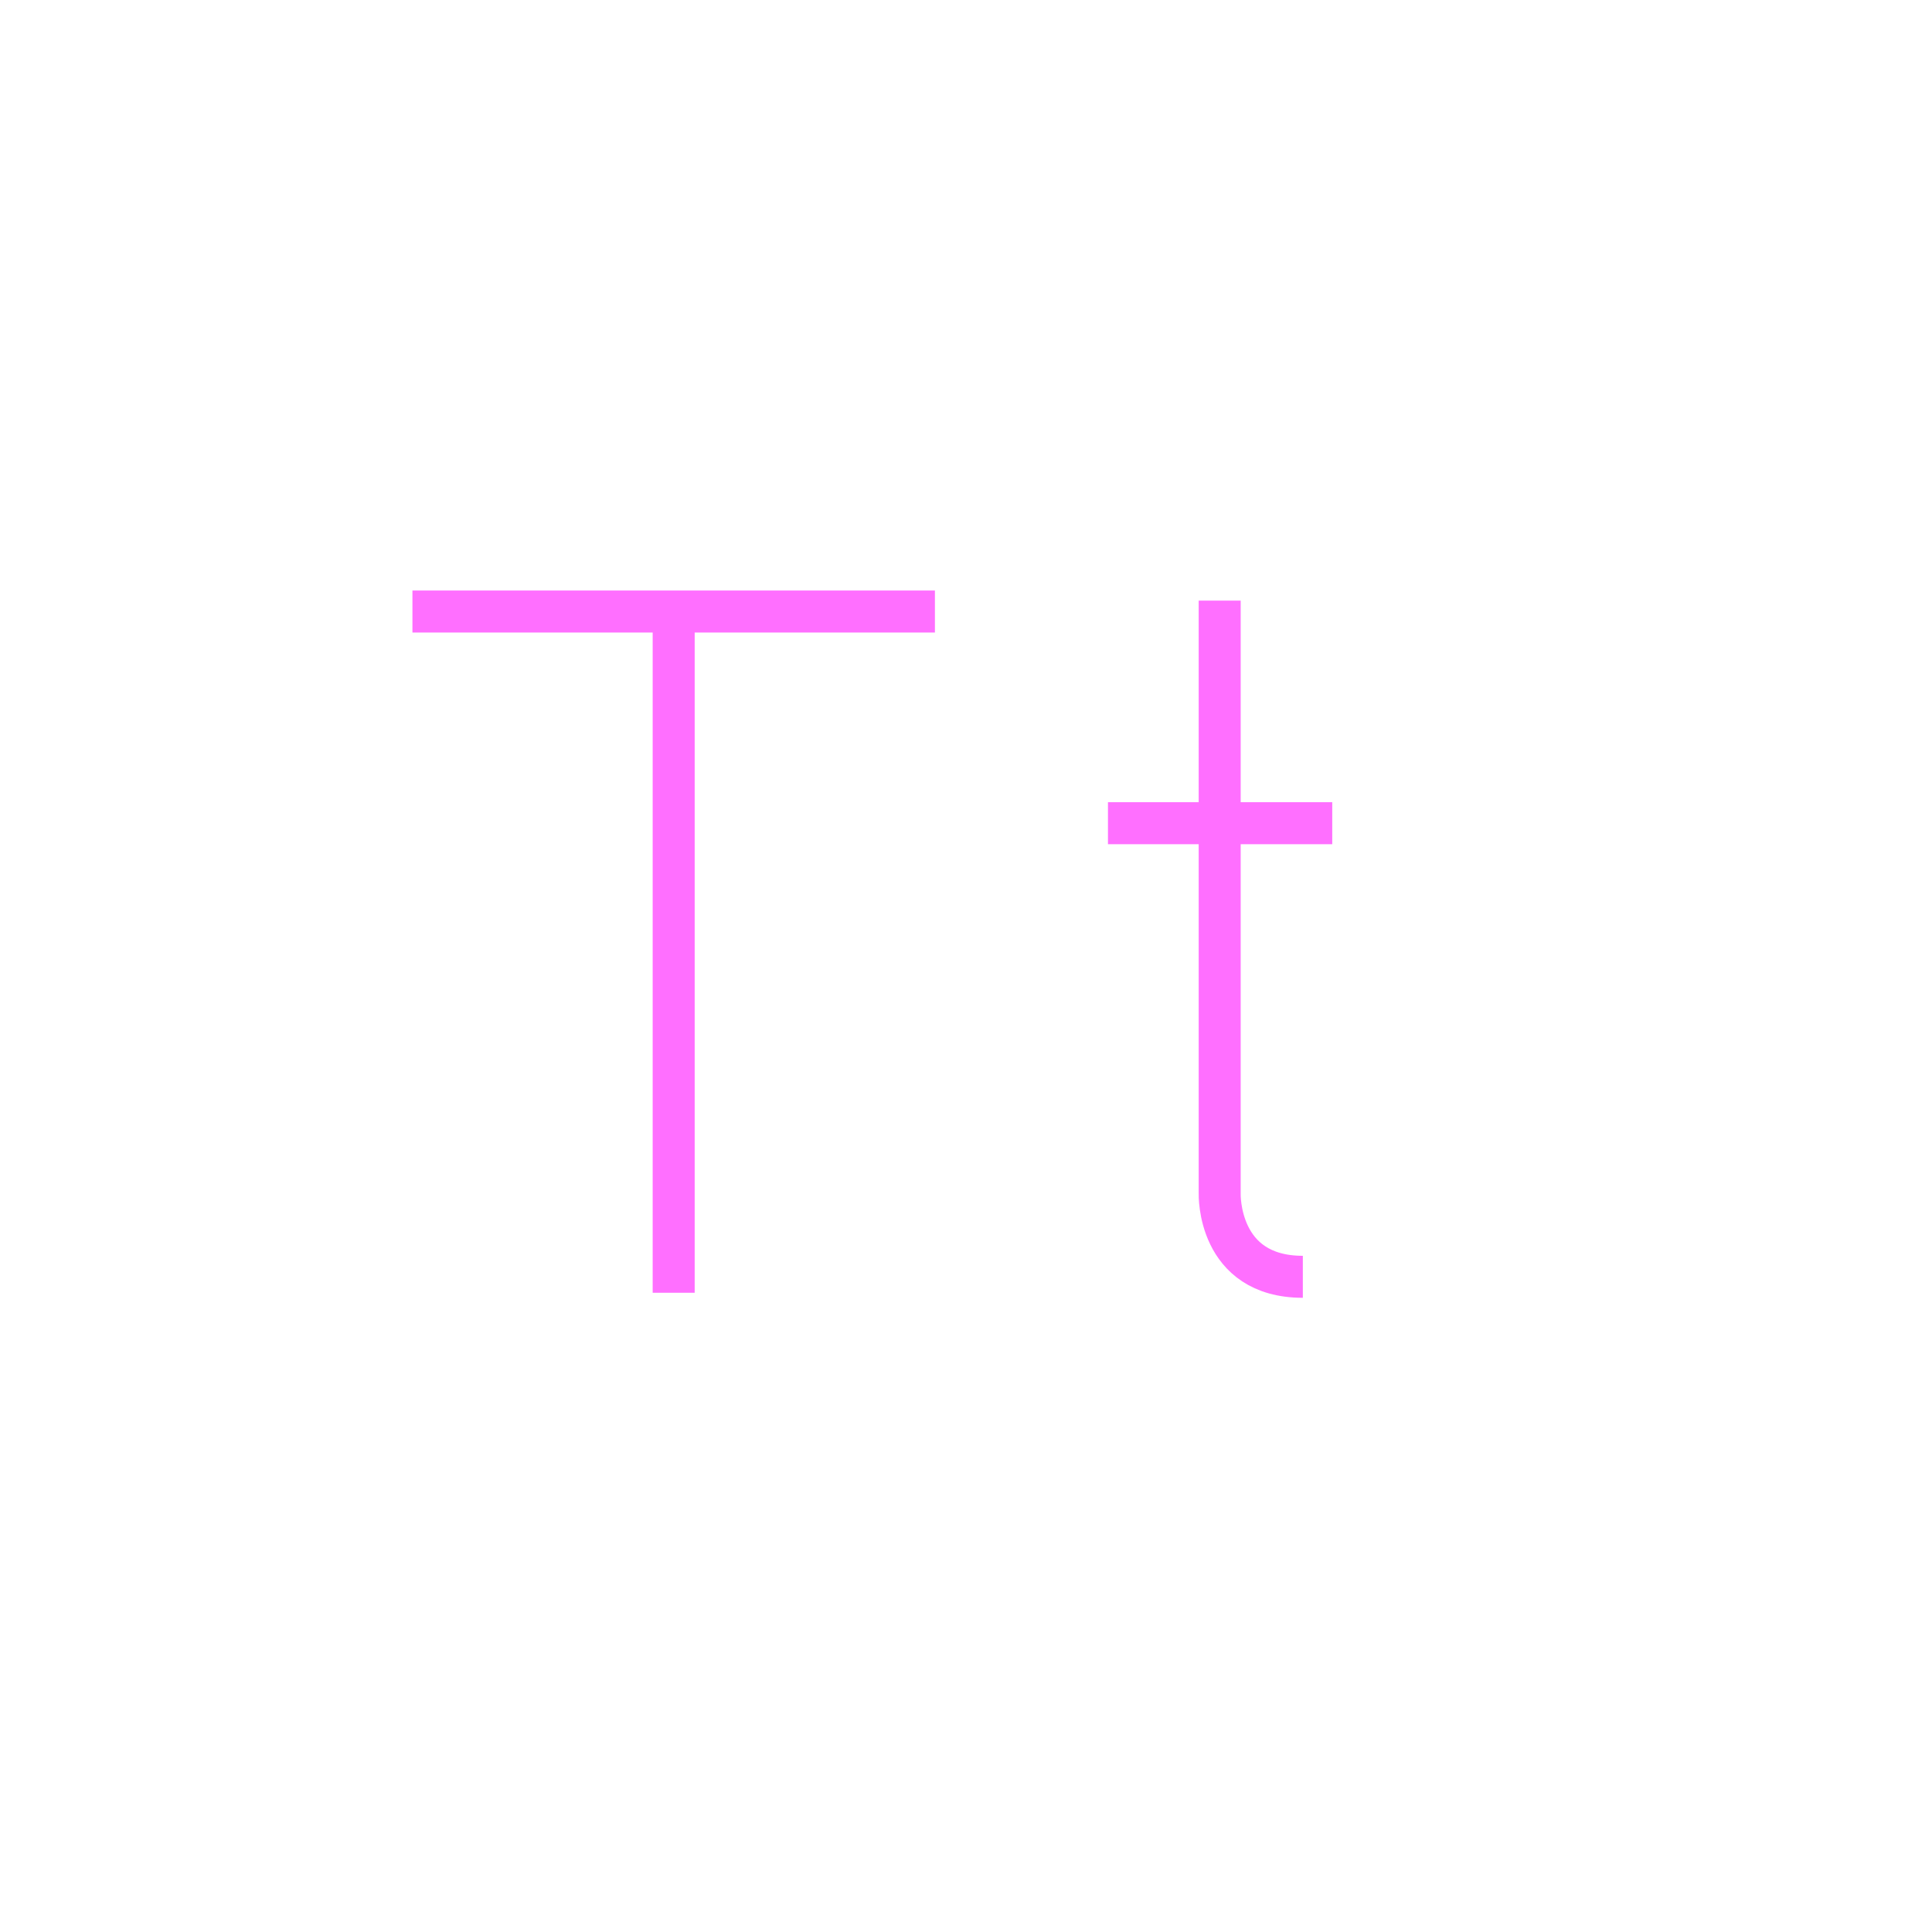
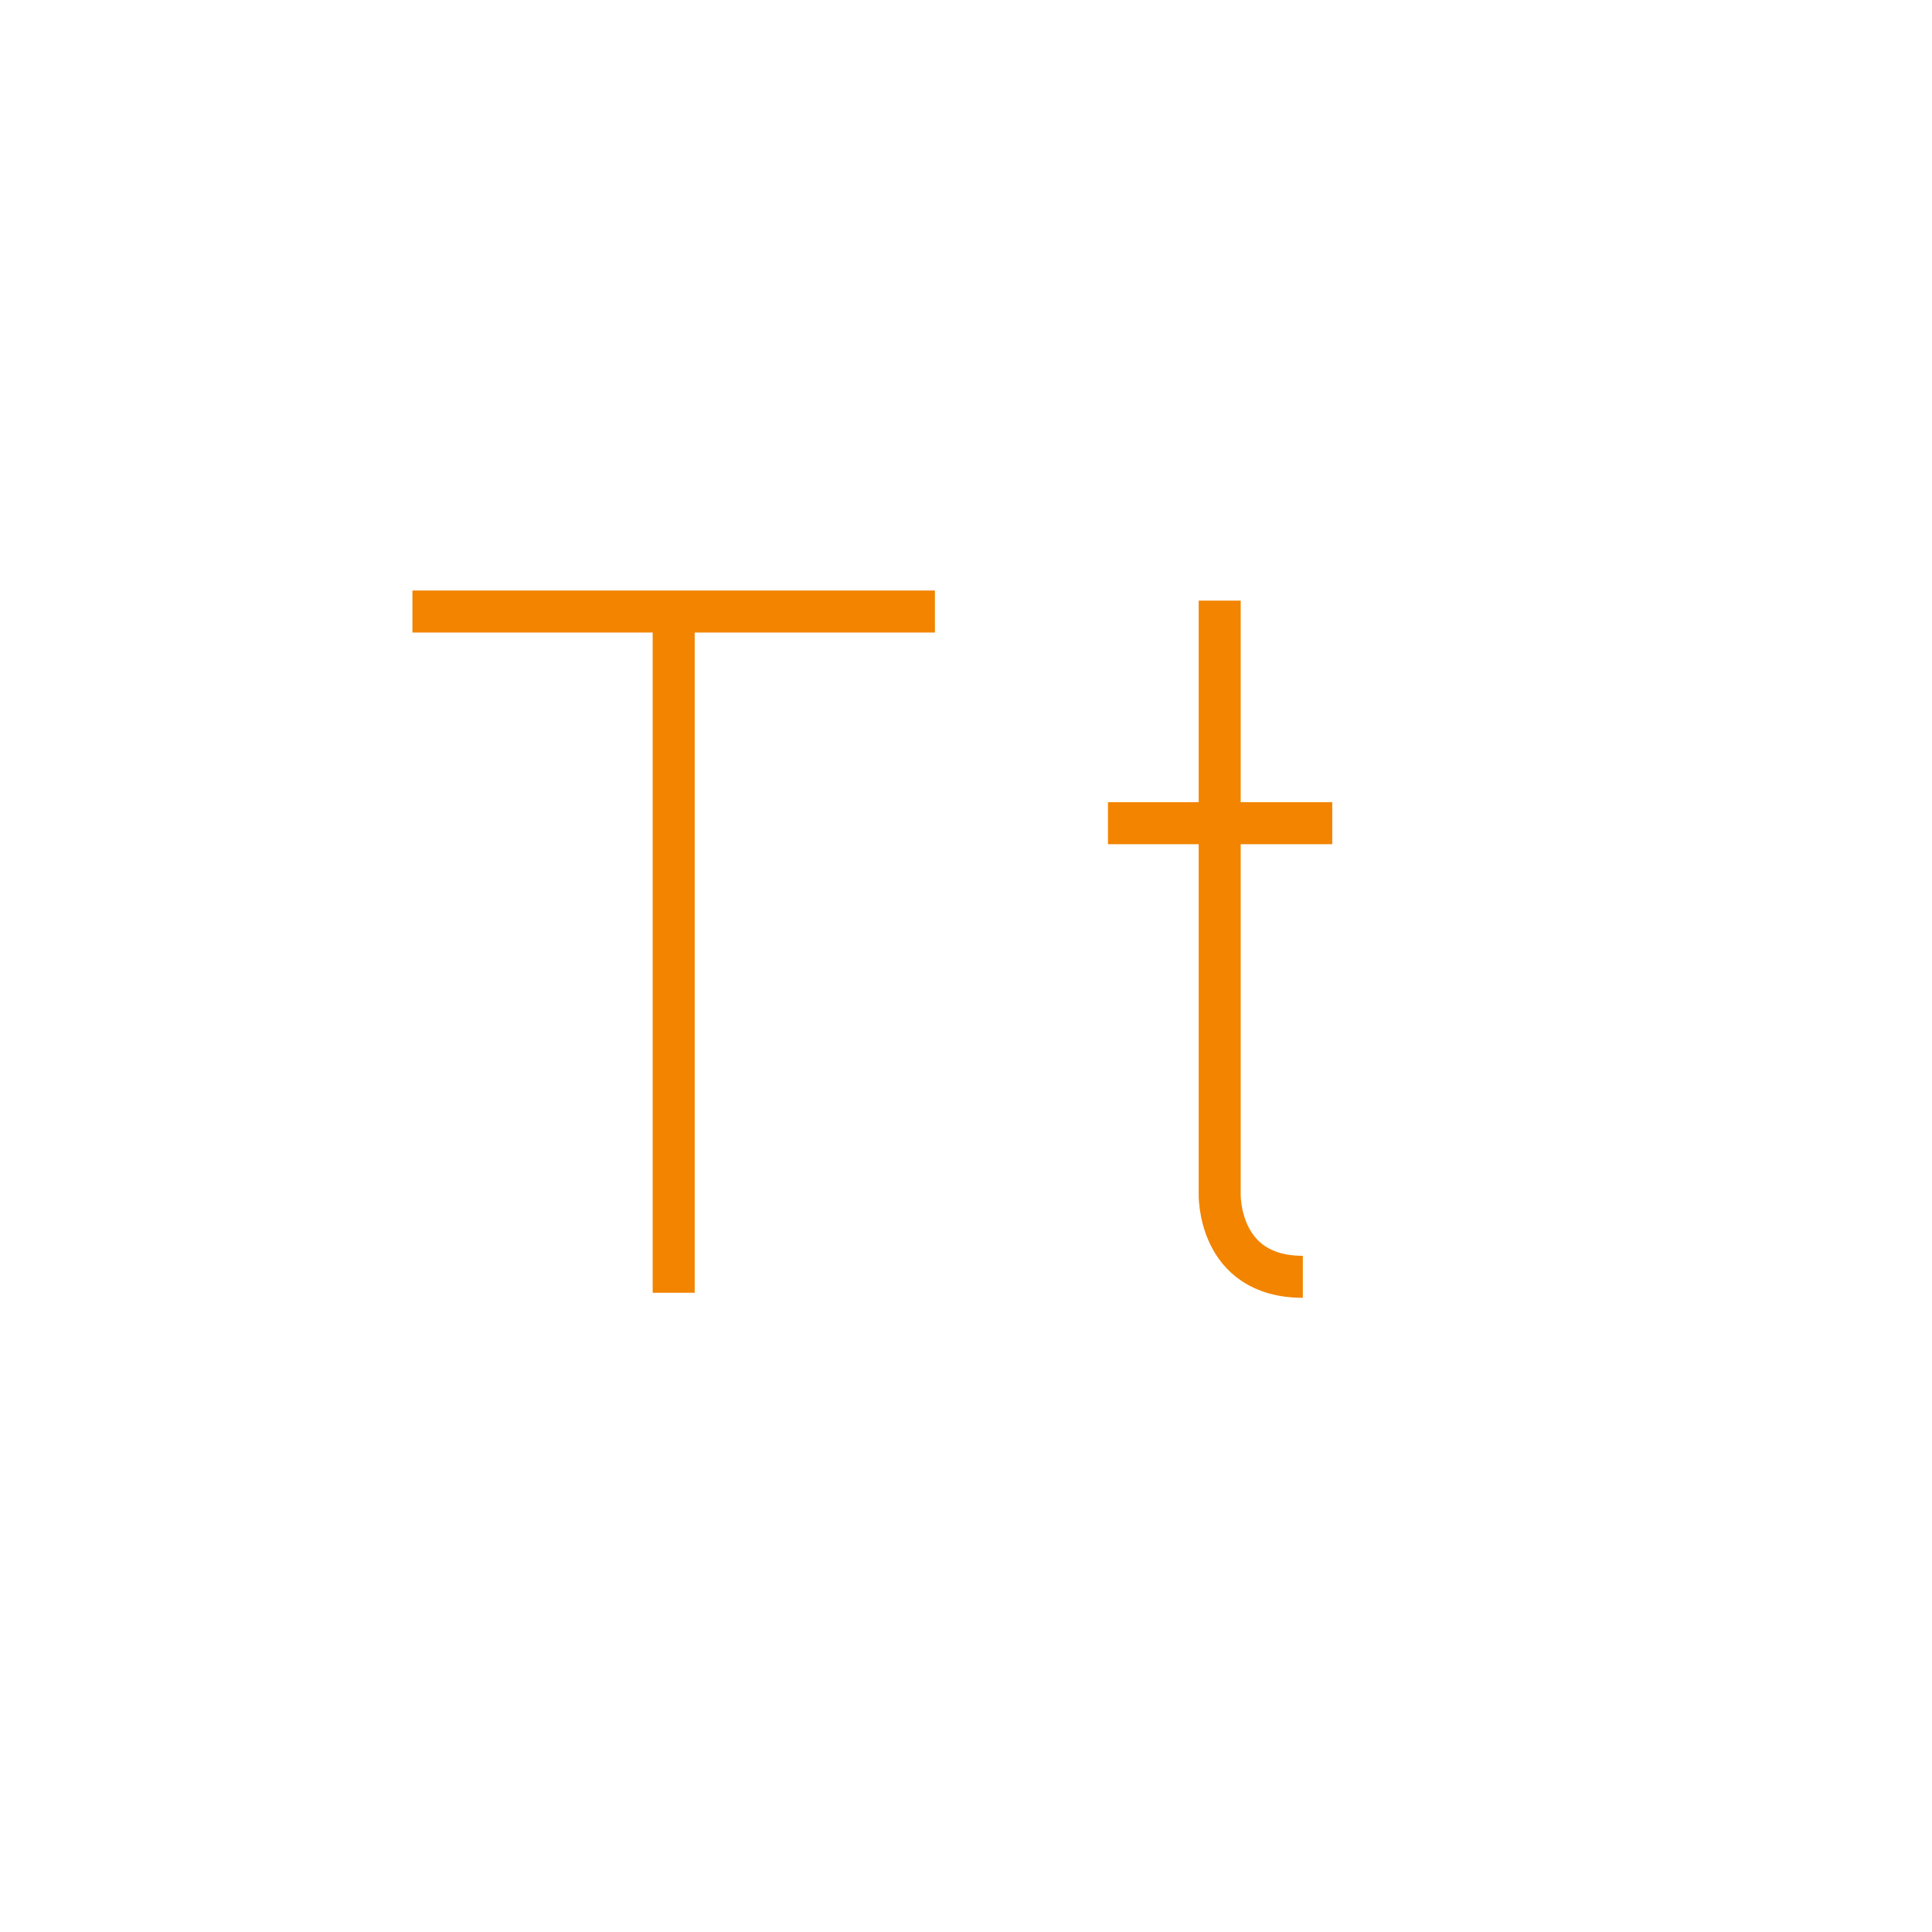
<svg xmlns="http://www.w3.org/2000/svg" version="1.1" x="0px" y="0px" viewBox="0 0 230 230" style="enable-background:new 0 0 230 230;" xml:space="preserve">
  <style type="text/css">
- 	.st0{fill:none;stroke:#FF6FFF;stroke-width:5;stroke-miterlimit:10;}
+ 	.st0{fill:none;stroke:#f28400;stroke-width:5;stroke-miterlimit:10;}
</style>
  <g id="CapT">
    <line id="CapT1" class="st0" x1="80.2" y1="70.4" x2="80.2" y2="153.9" />
    <line id="CapT2" class="st0" x1="49.1" y1="72.8" x2="111.3" y2="72.8" />
  </g>
  <g id="LowT">
    <path id="LowT1" class="st0" d="M145.2,71.5v70.6c0,0-0.3,9.9,9.9,9.9" />
    <line id="LowT2" class="st0" x1="131.9" y1="98" x2="158.6" y2="98" />
  </g>
</svg>
